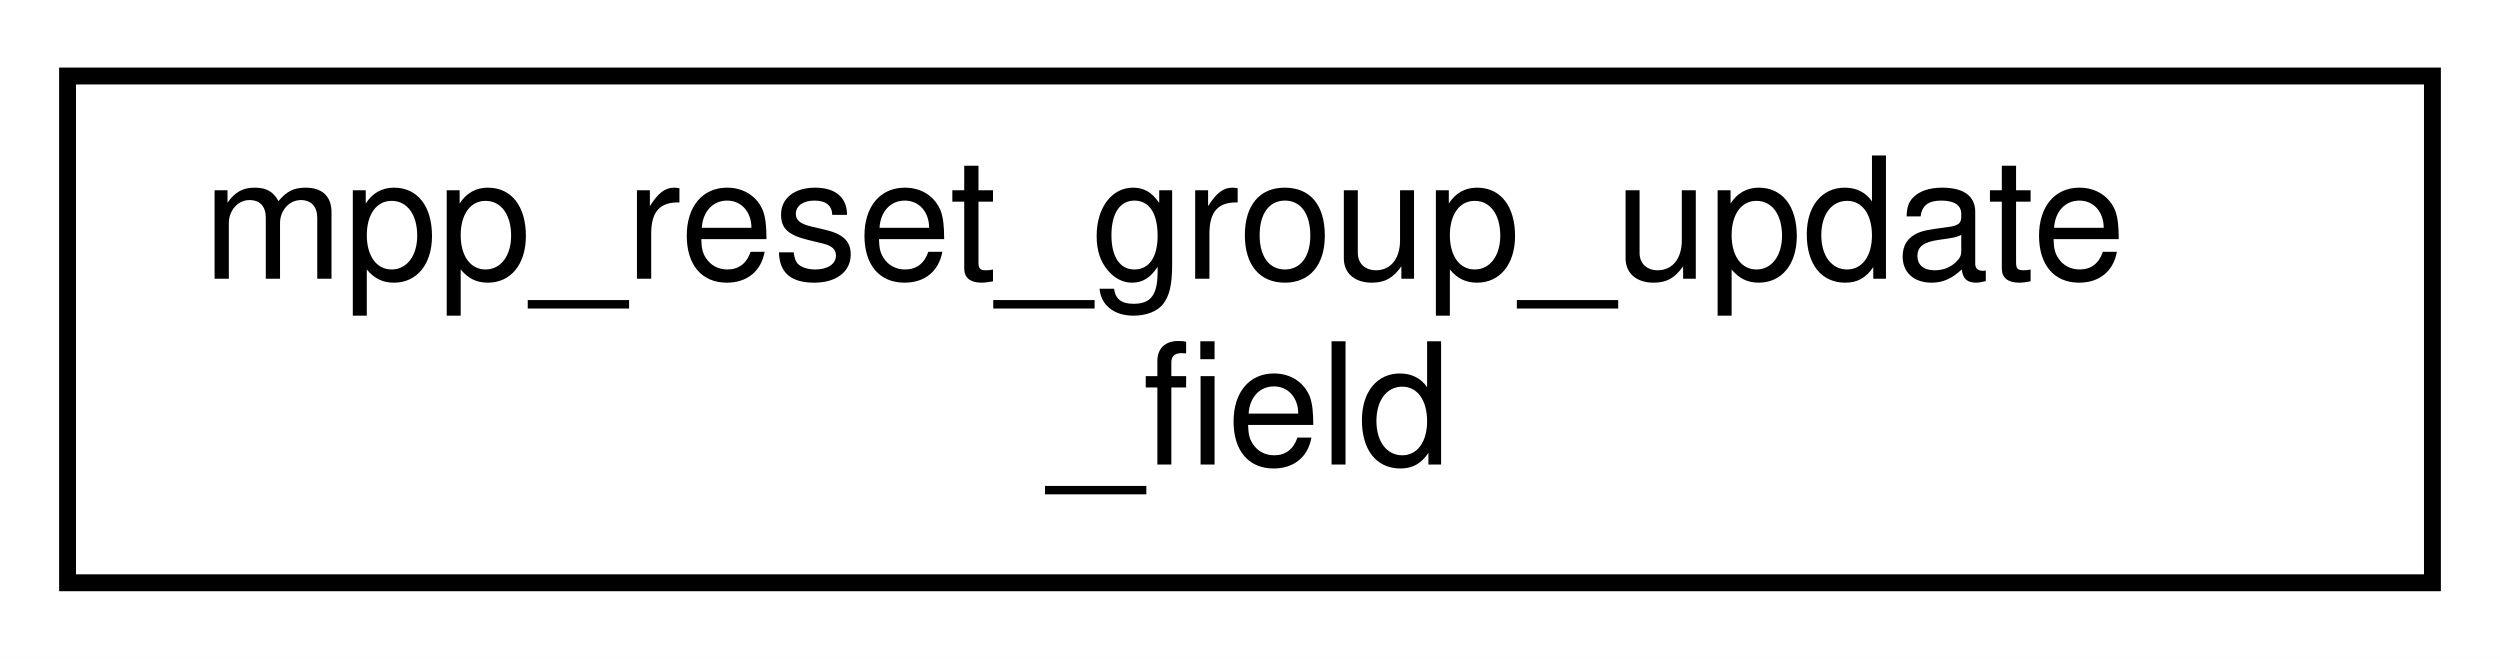
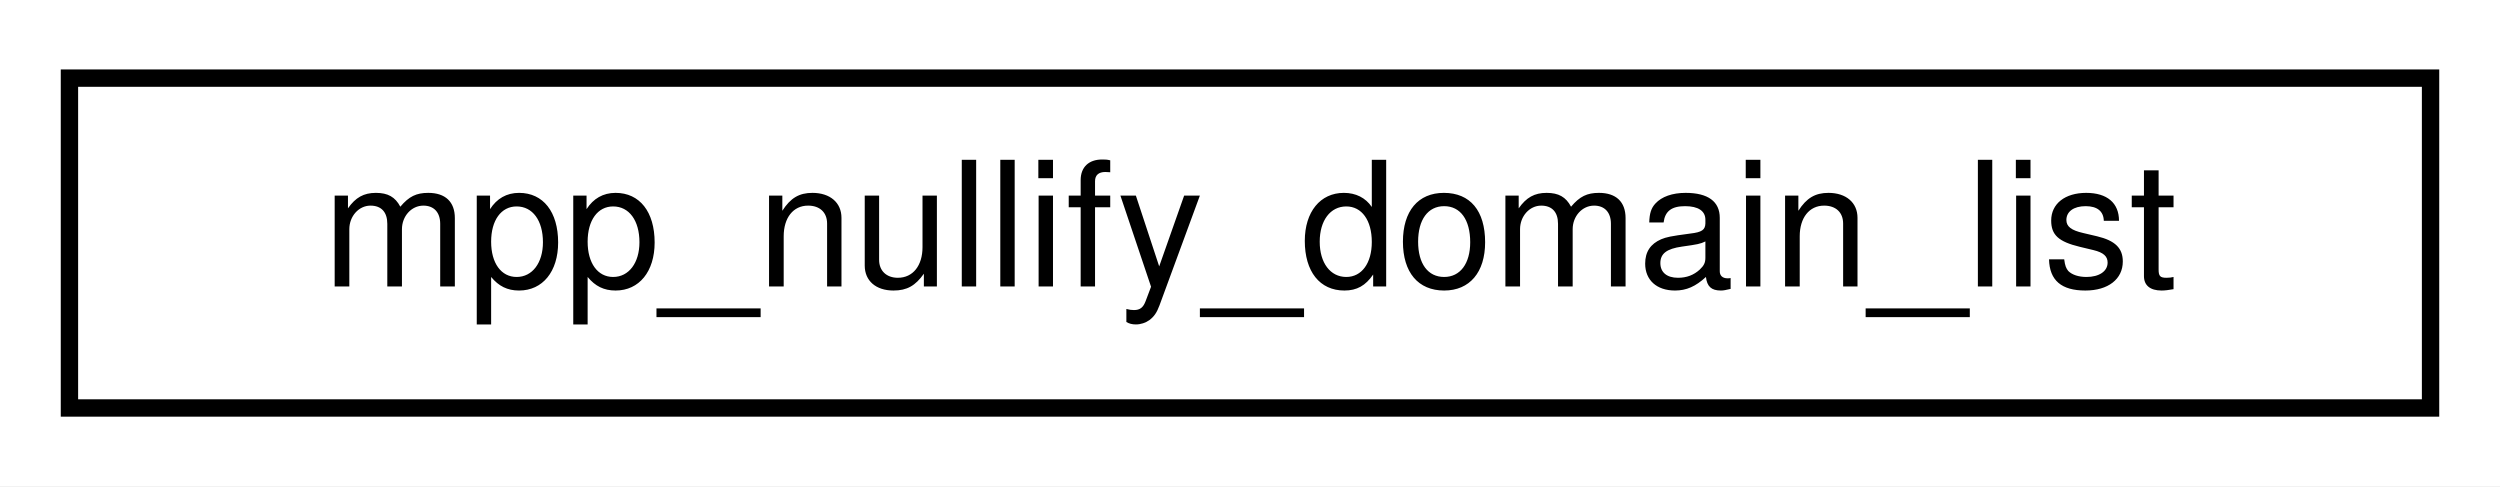
- <svg xmlns="http://www.w3.org/2000/svg" xmlns:xlink="http://www.w3.org/1999/xlink" width="148pt" height="39pt" viewBox="0.00 0.00 148.00 39.00">
-   <g id="graph0" class="graph" transform="scale(1 1) rotate(0) translate(4 35)">
-     <polygon fill="white" stroke="transparent" points="-4,4 -4,-35 144,-35 144,4 -4,4" />
+ <svg xmlns="http://www.w3.org/2000/svg" xmlns:xlink="http://www.w3.org/1999/xlink" width="144pt" height="28pt" viewBox="0.00 0.00 144.00 28.00">
+   <g id="graph0" class="graph" transform="scale(1 1) rotate(0) translate(4 24)">
+     <polygon fill="white" stroke="transparent" points="-4,4 -4,-24 140,-24 140,4 -4,4" />
    <g id="node1" class="node">
      <g id="a_node1">
-         <a xlink:href="group__mpp__domains__mod.html#interfacempp__domains__mod_1_1mpp__reset__group__update__field" target="_top" xlink:title=" ">
-           <polygon fill="white" stroke="black" points="0,-0.5 0,-30.5 140,-30.5 140,-0.5 0,-0.5" />
-           <text text-anchor="start" x="8" y="-18.5" font-family="Helvetica,sans-Serif" font-size="10.00">mpp_reset_group_update</text>
-           <text text-anchor="middle" x="70" y="-7.5" font-family="Helvetica,sans-Serif" font-size="10.00">_field</text>
+         <a xlink:href="group__mpp__domains__mod.html#interfacempp__domains__mod_1_1mpp__nullify__domain__list" target="_top" xlink:title="Nullify domain list. This interface is needed in mpp_domains_test. 1-D case can be added in if needed...">
+           <polygon fill="white" stroke="black" points="0,-0.5 0,-19.5 136,-19.5 136,-0.5 0,-0.5" />
+           <text text-anchor="middle" x="68" y="-7.5" font-family="Helvetica,sans-Serif" font-size="10.00">mpp_nullify_domain_list</text>
        </a>
      </g>
    </g>
  </g>
</svg>
